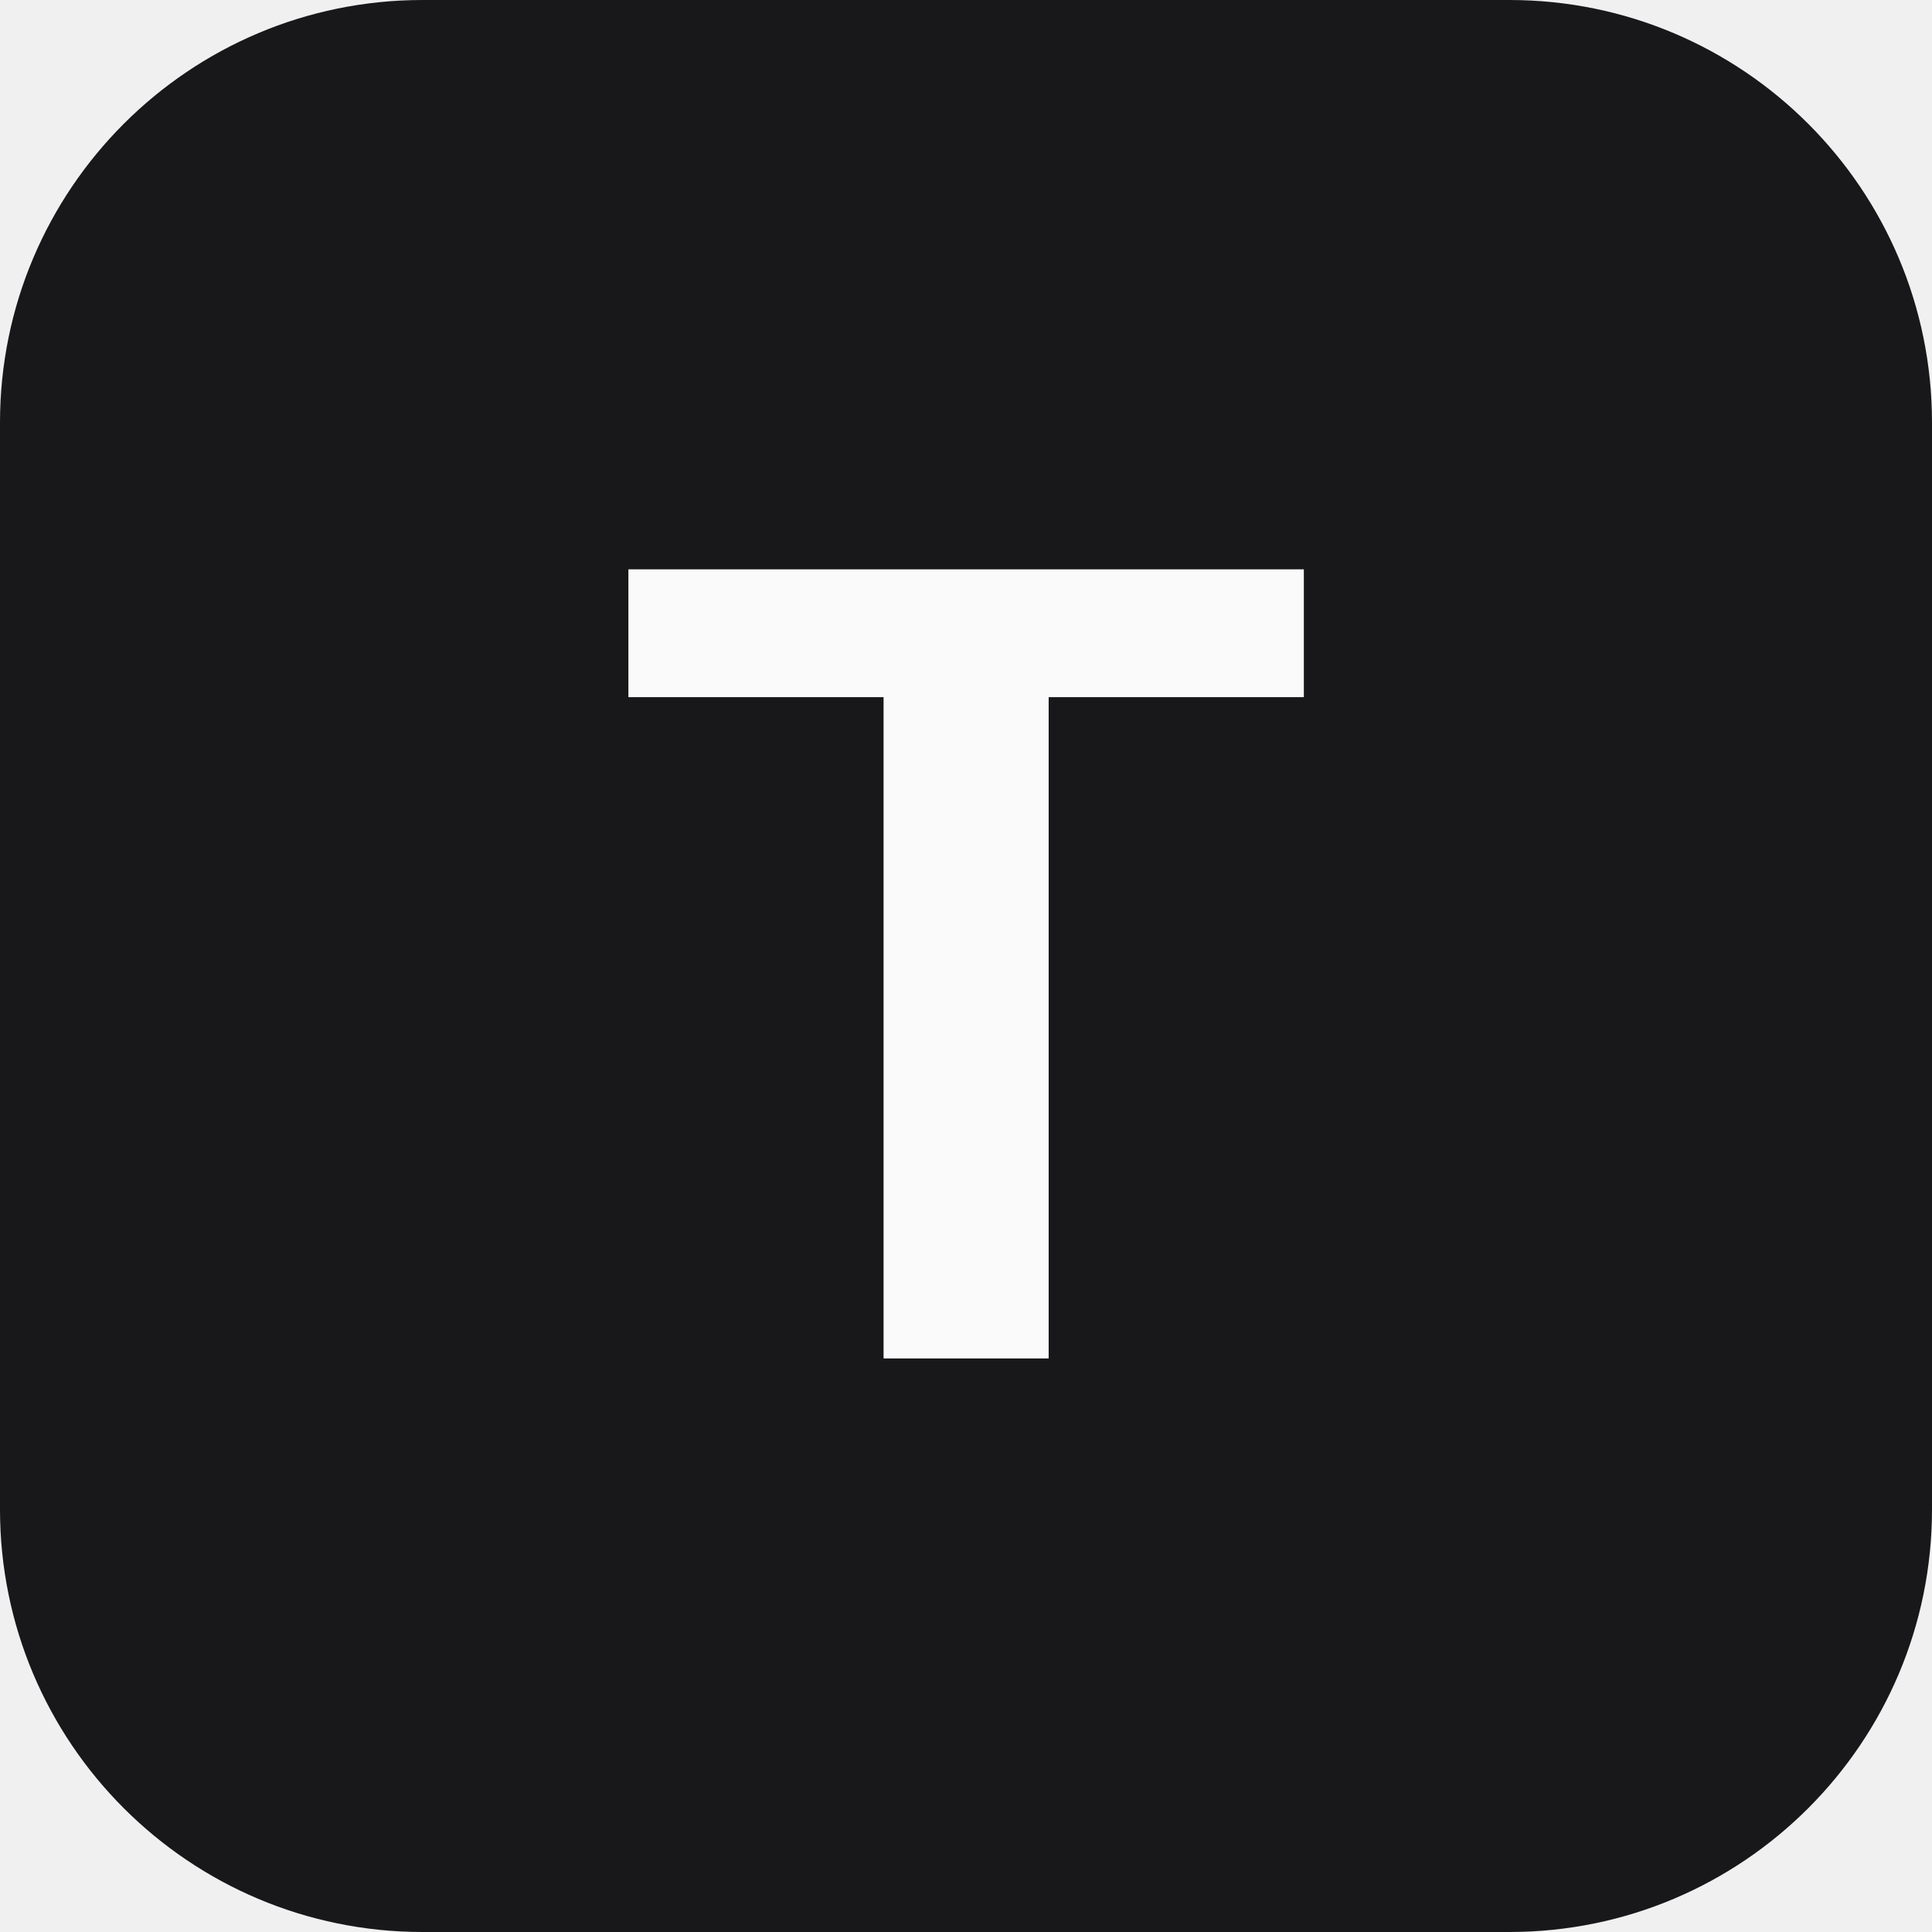
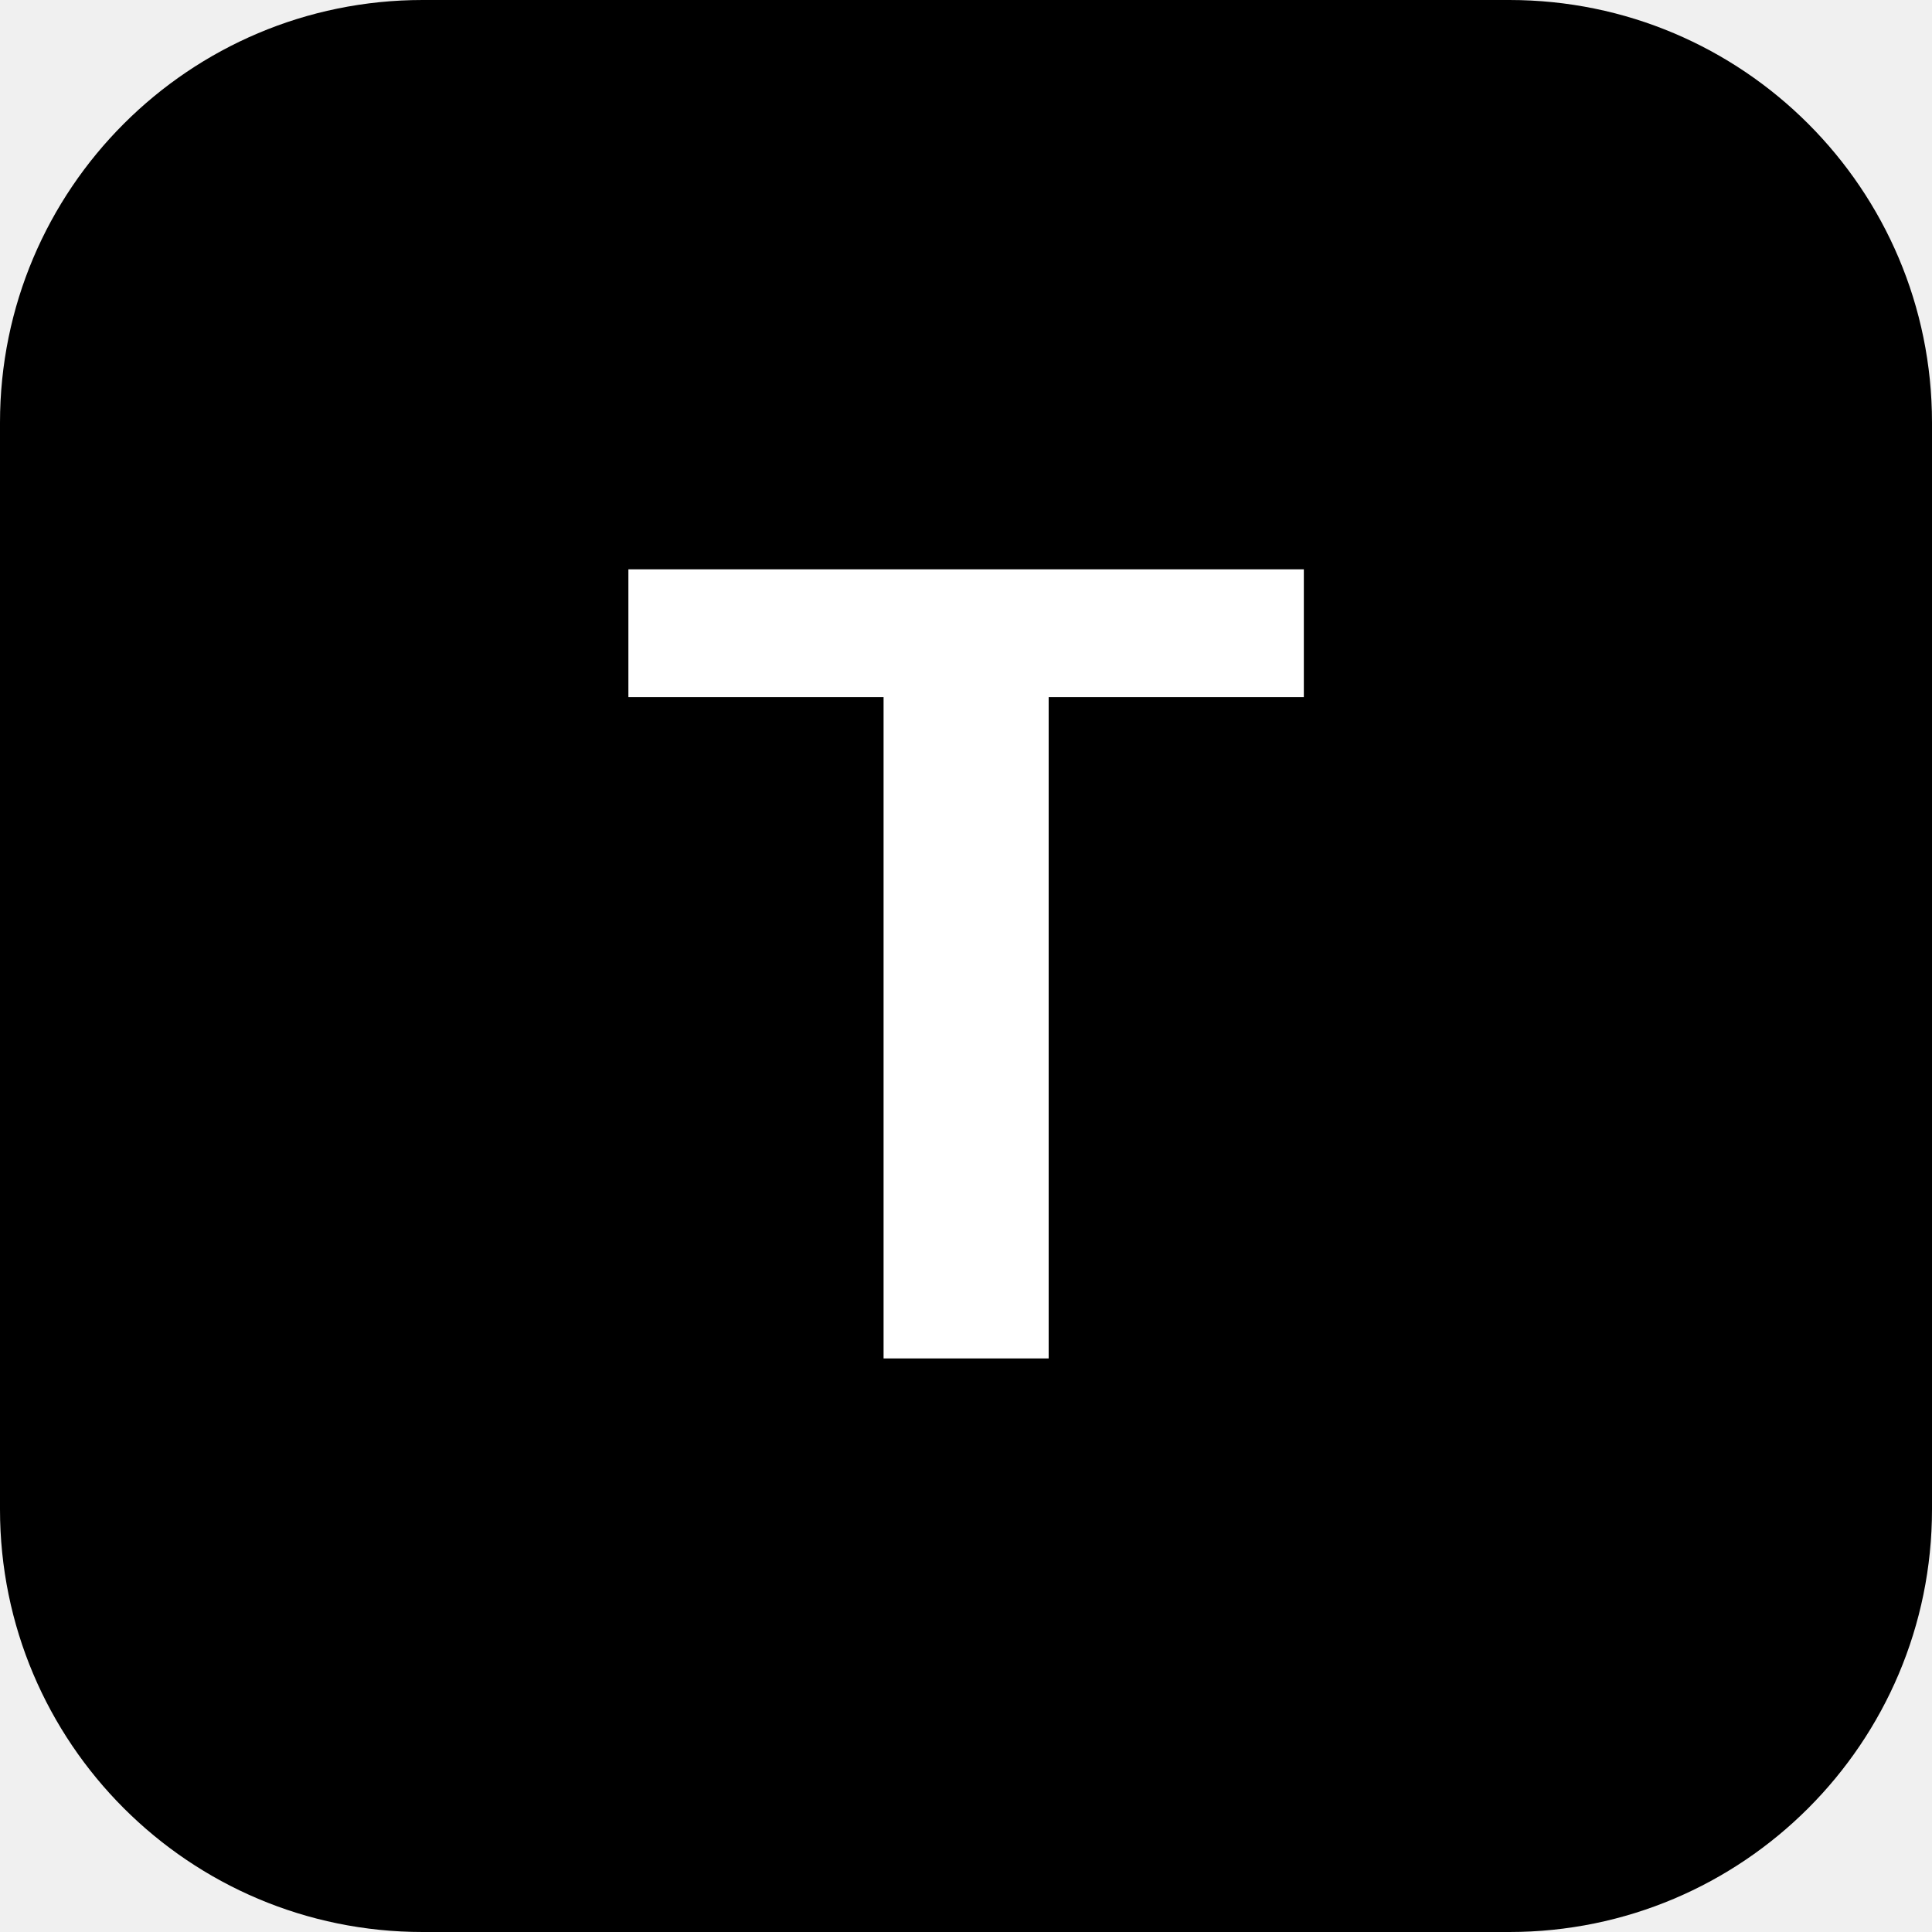
<svg xmlns="http://www.w3.org/2000/svg" viewBox="0 0 64 64">
-   <style>
-     .bg { fill: #18181b; }
-     .fg { fill: #fafafa; }
-     @media (prefers-color-scheme: dark) {
-       .bg { fill: #fafafa; }
-       .fg { fill: #18181b; }
-     }
-   </style>
-   <rect class="bg" width="64" height="64" rx="14" />
-   <text class="fg" x="32" y="45" text-anchor="middle" font-family="Arial, system-ui, sans-serif" font-size="38" font-weight="bold">T</text>
+   <rect width="64" height="64" rx="14" fill="#000000" />
+   <text x="32" y="45" text-anchor="middle" font-family="Arial, system-ui, sans-serif" font-size="38" font-weight="bold" fill="#ffffff">T</text>
</svg>
